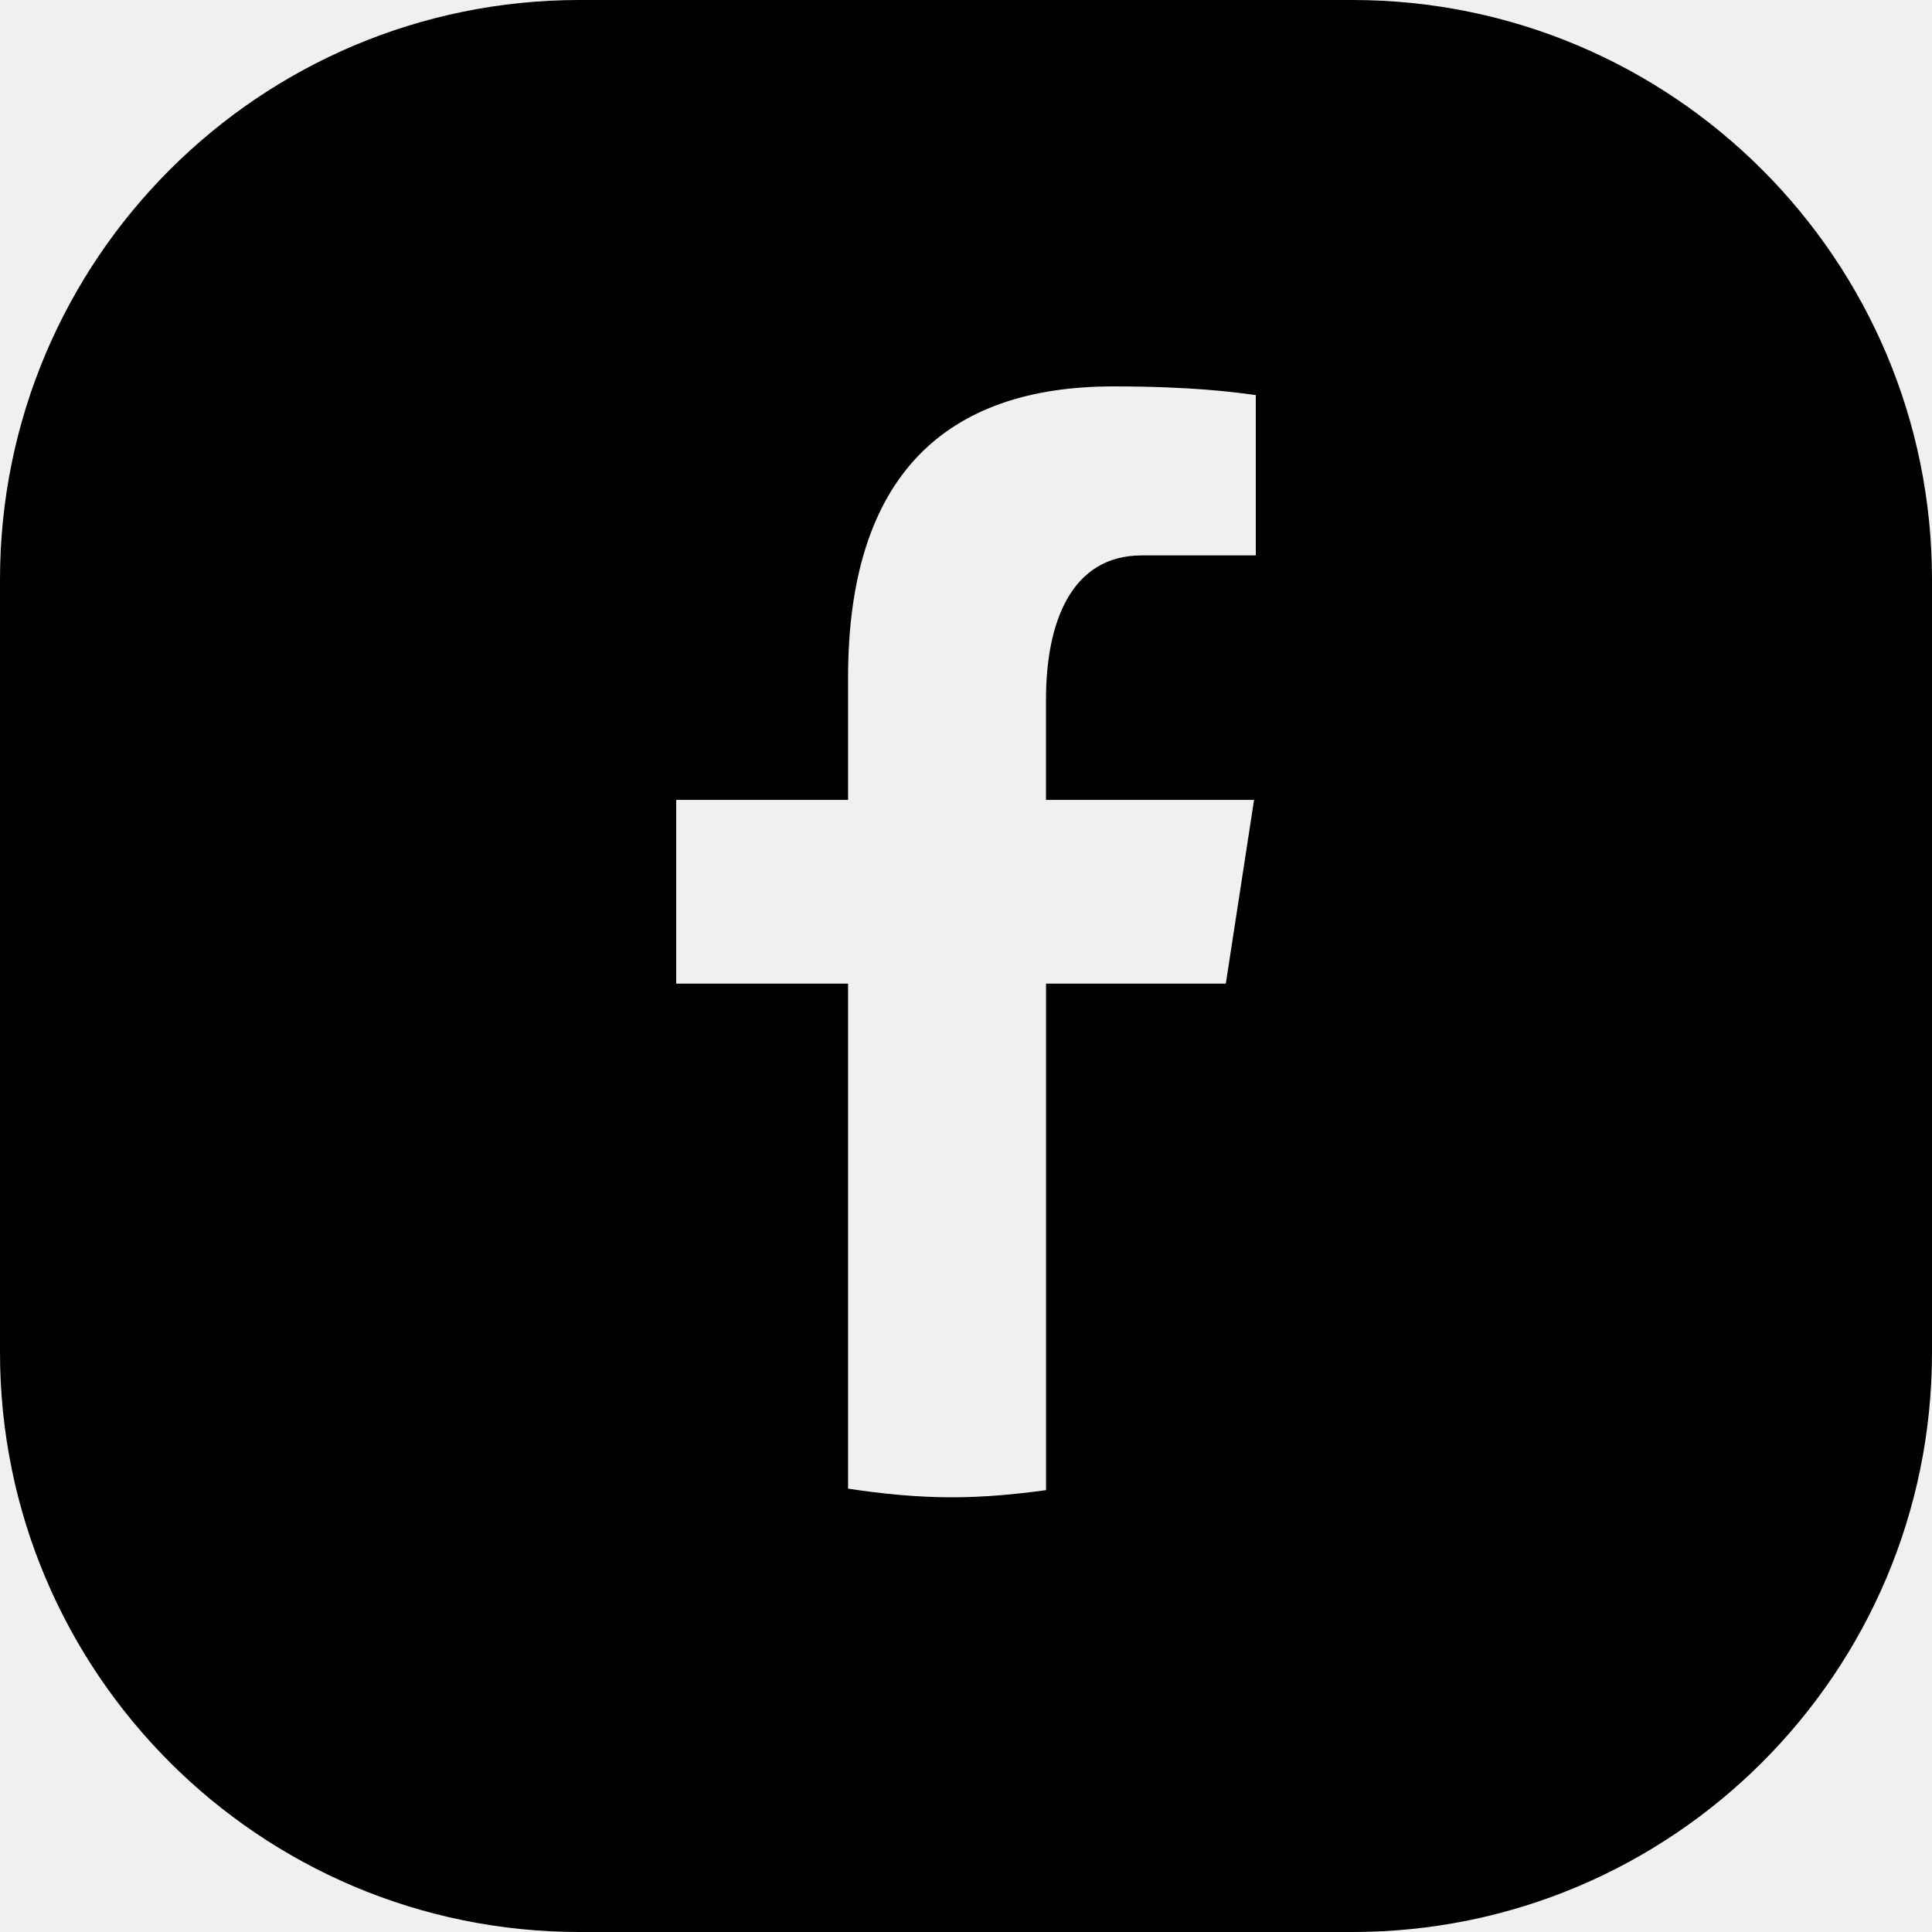
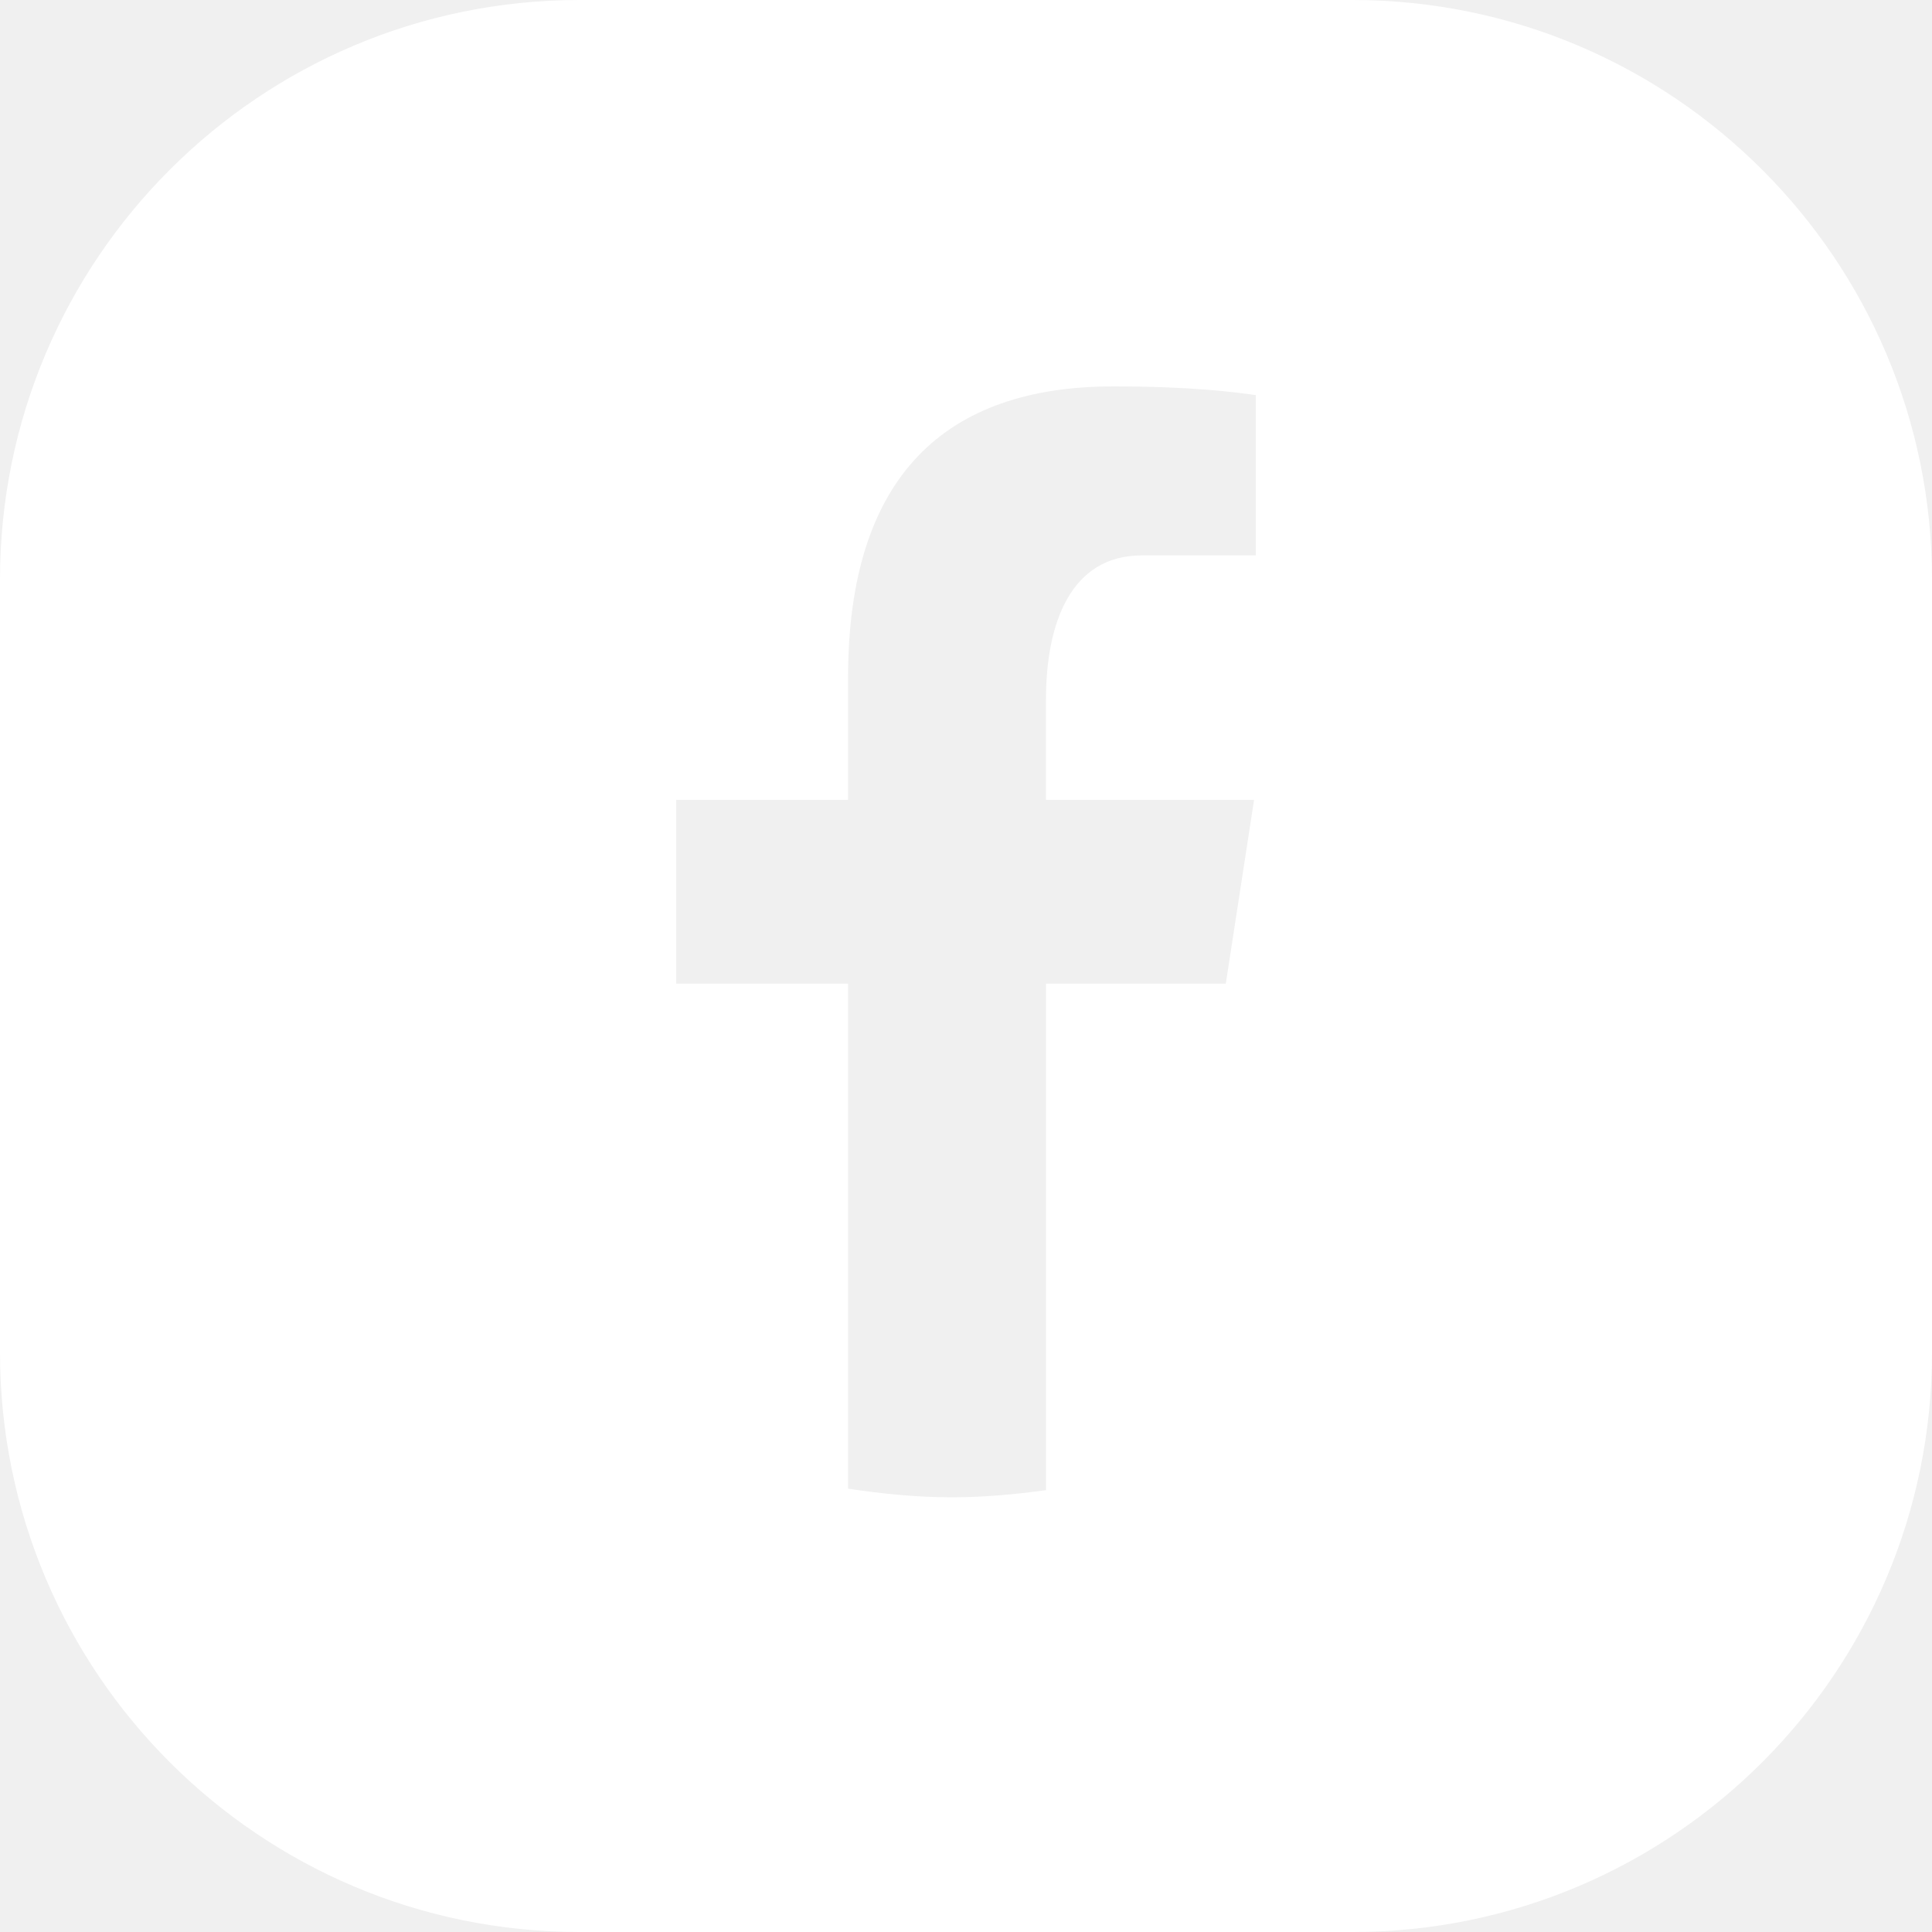
<svg xmlns="http://www.w3.org/2000/svg" width="50" height="50" viewBox="0 0 50 50" fill="none">
-   <path fill-rule="evenodd" clip-rule="evenodd" d="M15 0C6.716 0 0 6.716 0 15V35C0 43.284 6.716 50 15 50H35C43.284 50 50 43.284 50 35V15C50 6.716 43.284 0 35 0H15ZM31.724 25.456H27.071V38.565C26.274 38.674 25.466 38.75 24.638 38.75C23.722 38.75 22.829 38.66 21.948 38.526V25.456H17.5V20.701H21.948V17.537C21.948 12.299 24.485 10 28.812 10C30.848 10 31.943 10.149 32.472 10.221L32.5 10.225V14.374H29.549C27.712 14.374 27.07 16.126 27.07 18.102V20.701H32.455L31.724 25.456Z" fill="black" />
+   <path fill-rule="evenodd" clip-rule="evenodd" d="M15 0C6.716 0 0 6.716 0 15V35C0 43.284 6.716 50 15 50H35C43.284 50 50 43.284 50 35V15C50 6.716 43.284 0 35 0H15ZM31.724 25.456H27.071V38.565C26.274 38.674 25.466 38.75 24.638 38.75C23.722 38.75 22.829 38.66 21.948 38.526V25.456H17.5V20.701H21.948V17.537C21.948 12.299 24.485 10 28.812 10C30.848 10 31.943 10.149 32.472 10.221L32.5 10.225V14.374H29.549C27.712 14.374 27.07 16.126 27.07 18.102V20.701H32.455L31.724 25.456Z" fill="white" />
</svg>
